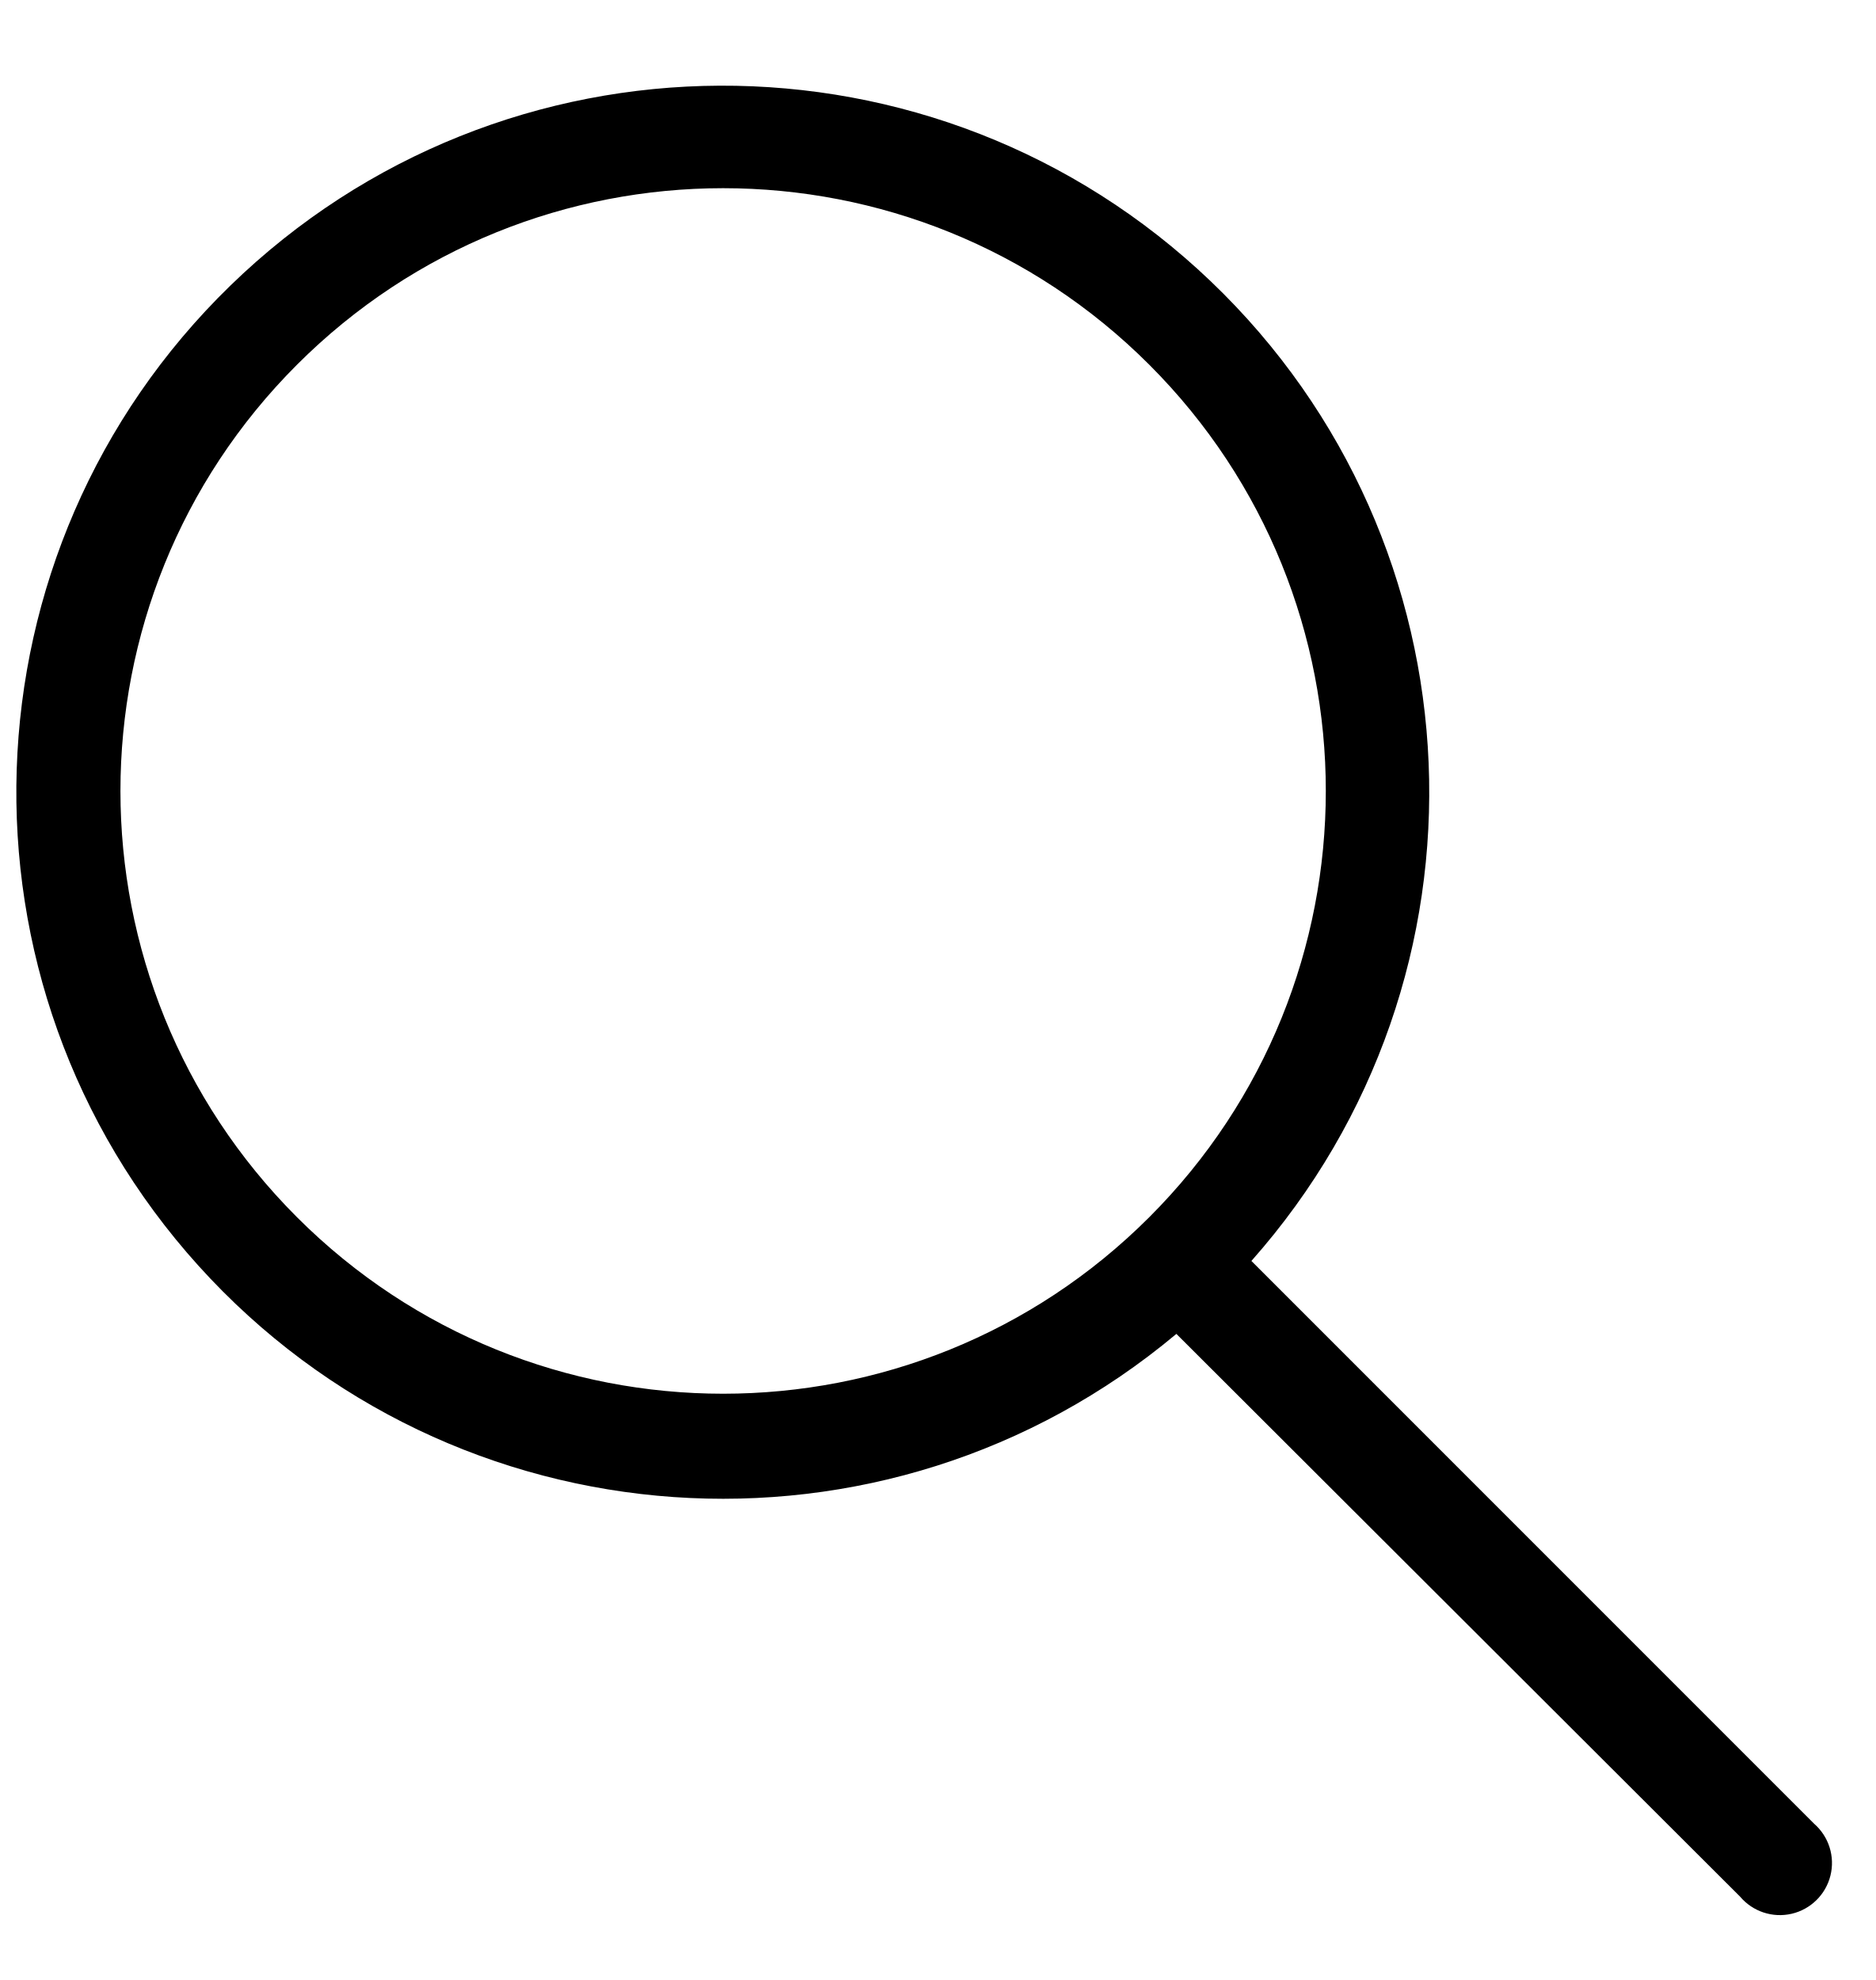
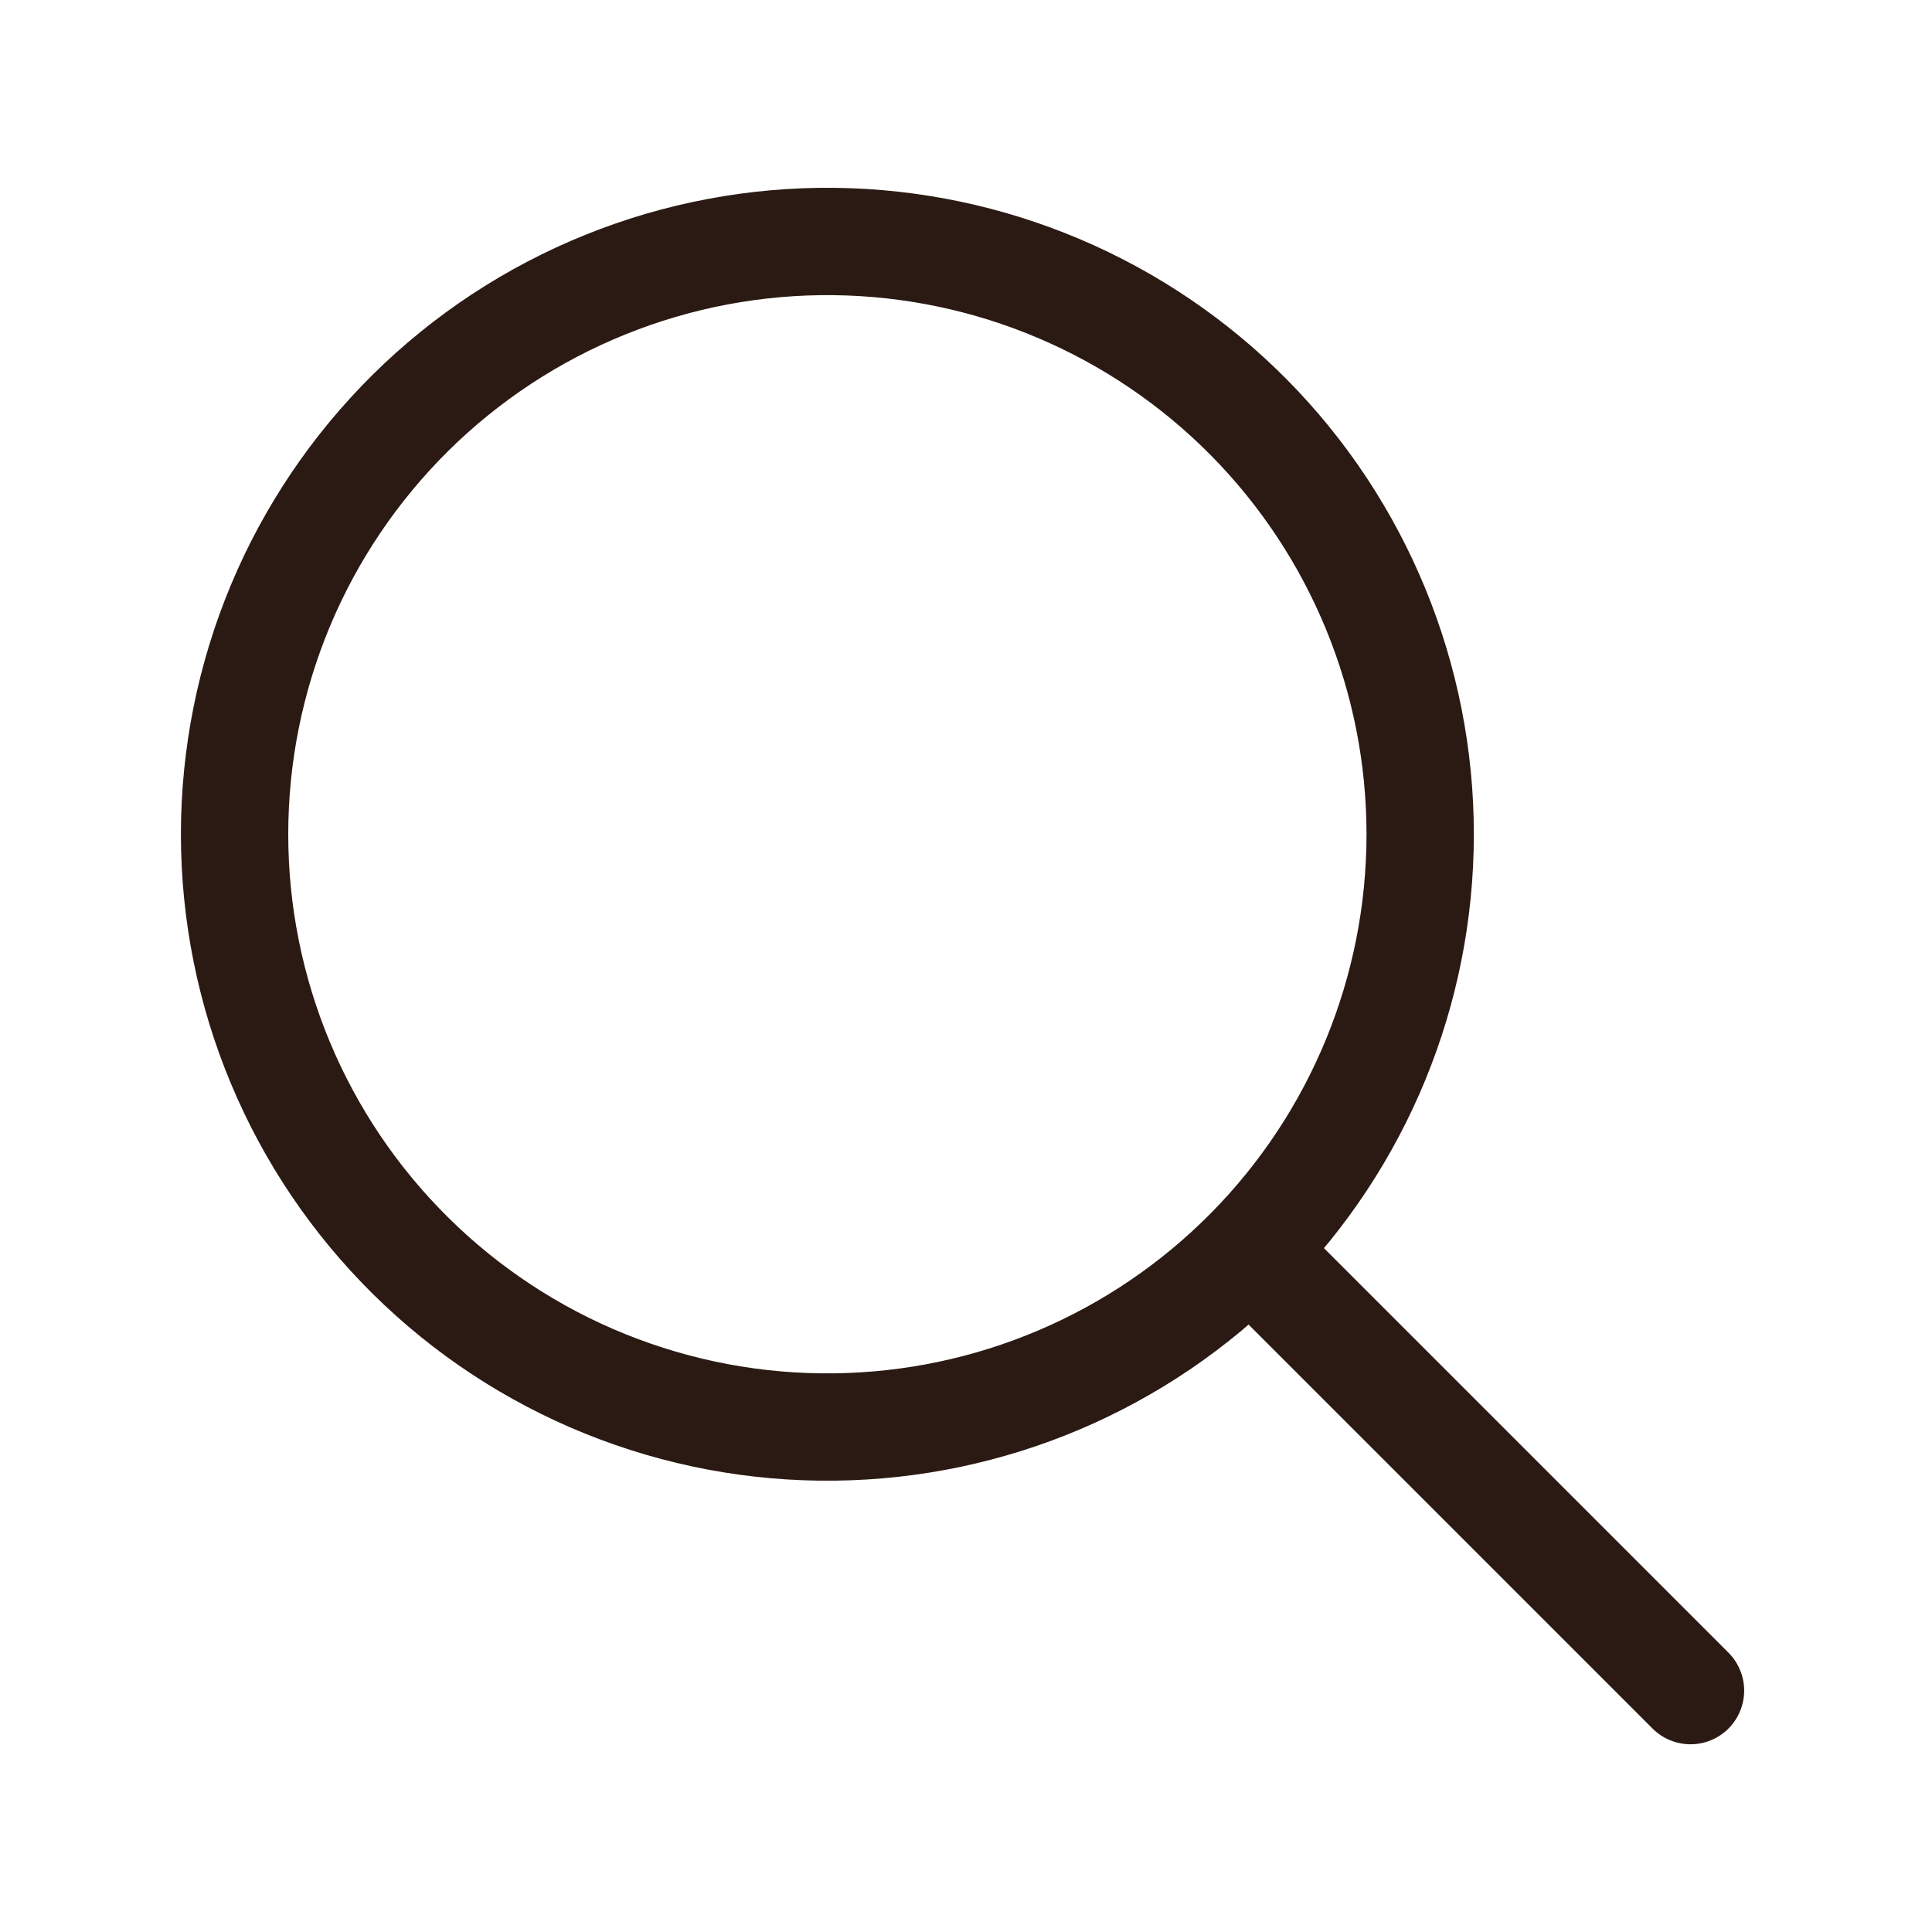
- <svg fill="none" class="icon icon-search" viewBox="0 0 18 19">
-   <path fill="currentColor" fill-rule="evenodd" d="M11.03 11.68A5.784 5.784 0 1 1 2.85 3.5a5.784 5.784 0 0 1 8.18 8.18m.26 1.12a6.78 6.78 0 1 1 .72-.7l5.4 5.4a.5.5 0 1 1-.71.7z" clip-rule="evenodd" />
+ <svg xmlns="http://www.w3.org/2000/svg" width="36" height="36" viewBox="0 0 36 36" fill="none">
+   <path d="M15.546 4.5C14.085 4.483 12.634 4.756 11.279 5.304C9.924 5.851 8.691 6.662 7.652 7.689C6.613 8.717 5.787 9.94 5.224 11.288C4.661 12.637 4.371 14.084 4.371 15.545C4.371 17.007 4.661 18.454 5.224 19.802C5.787 21.151 6.613 22.374 7.652 23.401C8.691 24.429 9.924 25.24 11.279 25.787C12.634 26.334 14.085 26.608 15.546 26.59C18.453 26.557 21.229 25.378 23.273 23.31C25.317 21.243 26.463 18.453 26.463 15.545C26.463 12.638 25.317 9.848 23.273 7.78C21.229 5.713 18.453 4.534 15.546 4.5Z" stroke="#2B1A13" stroke-width="2" stroke-miterlimit="10" />
+   <path d="M23.785 23.787L31.5 31.502" stroke="#2B1A13" stroke-width="2" stroke-miterlimit="10" stroke-linecap="round" />
</svg>
